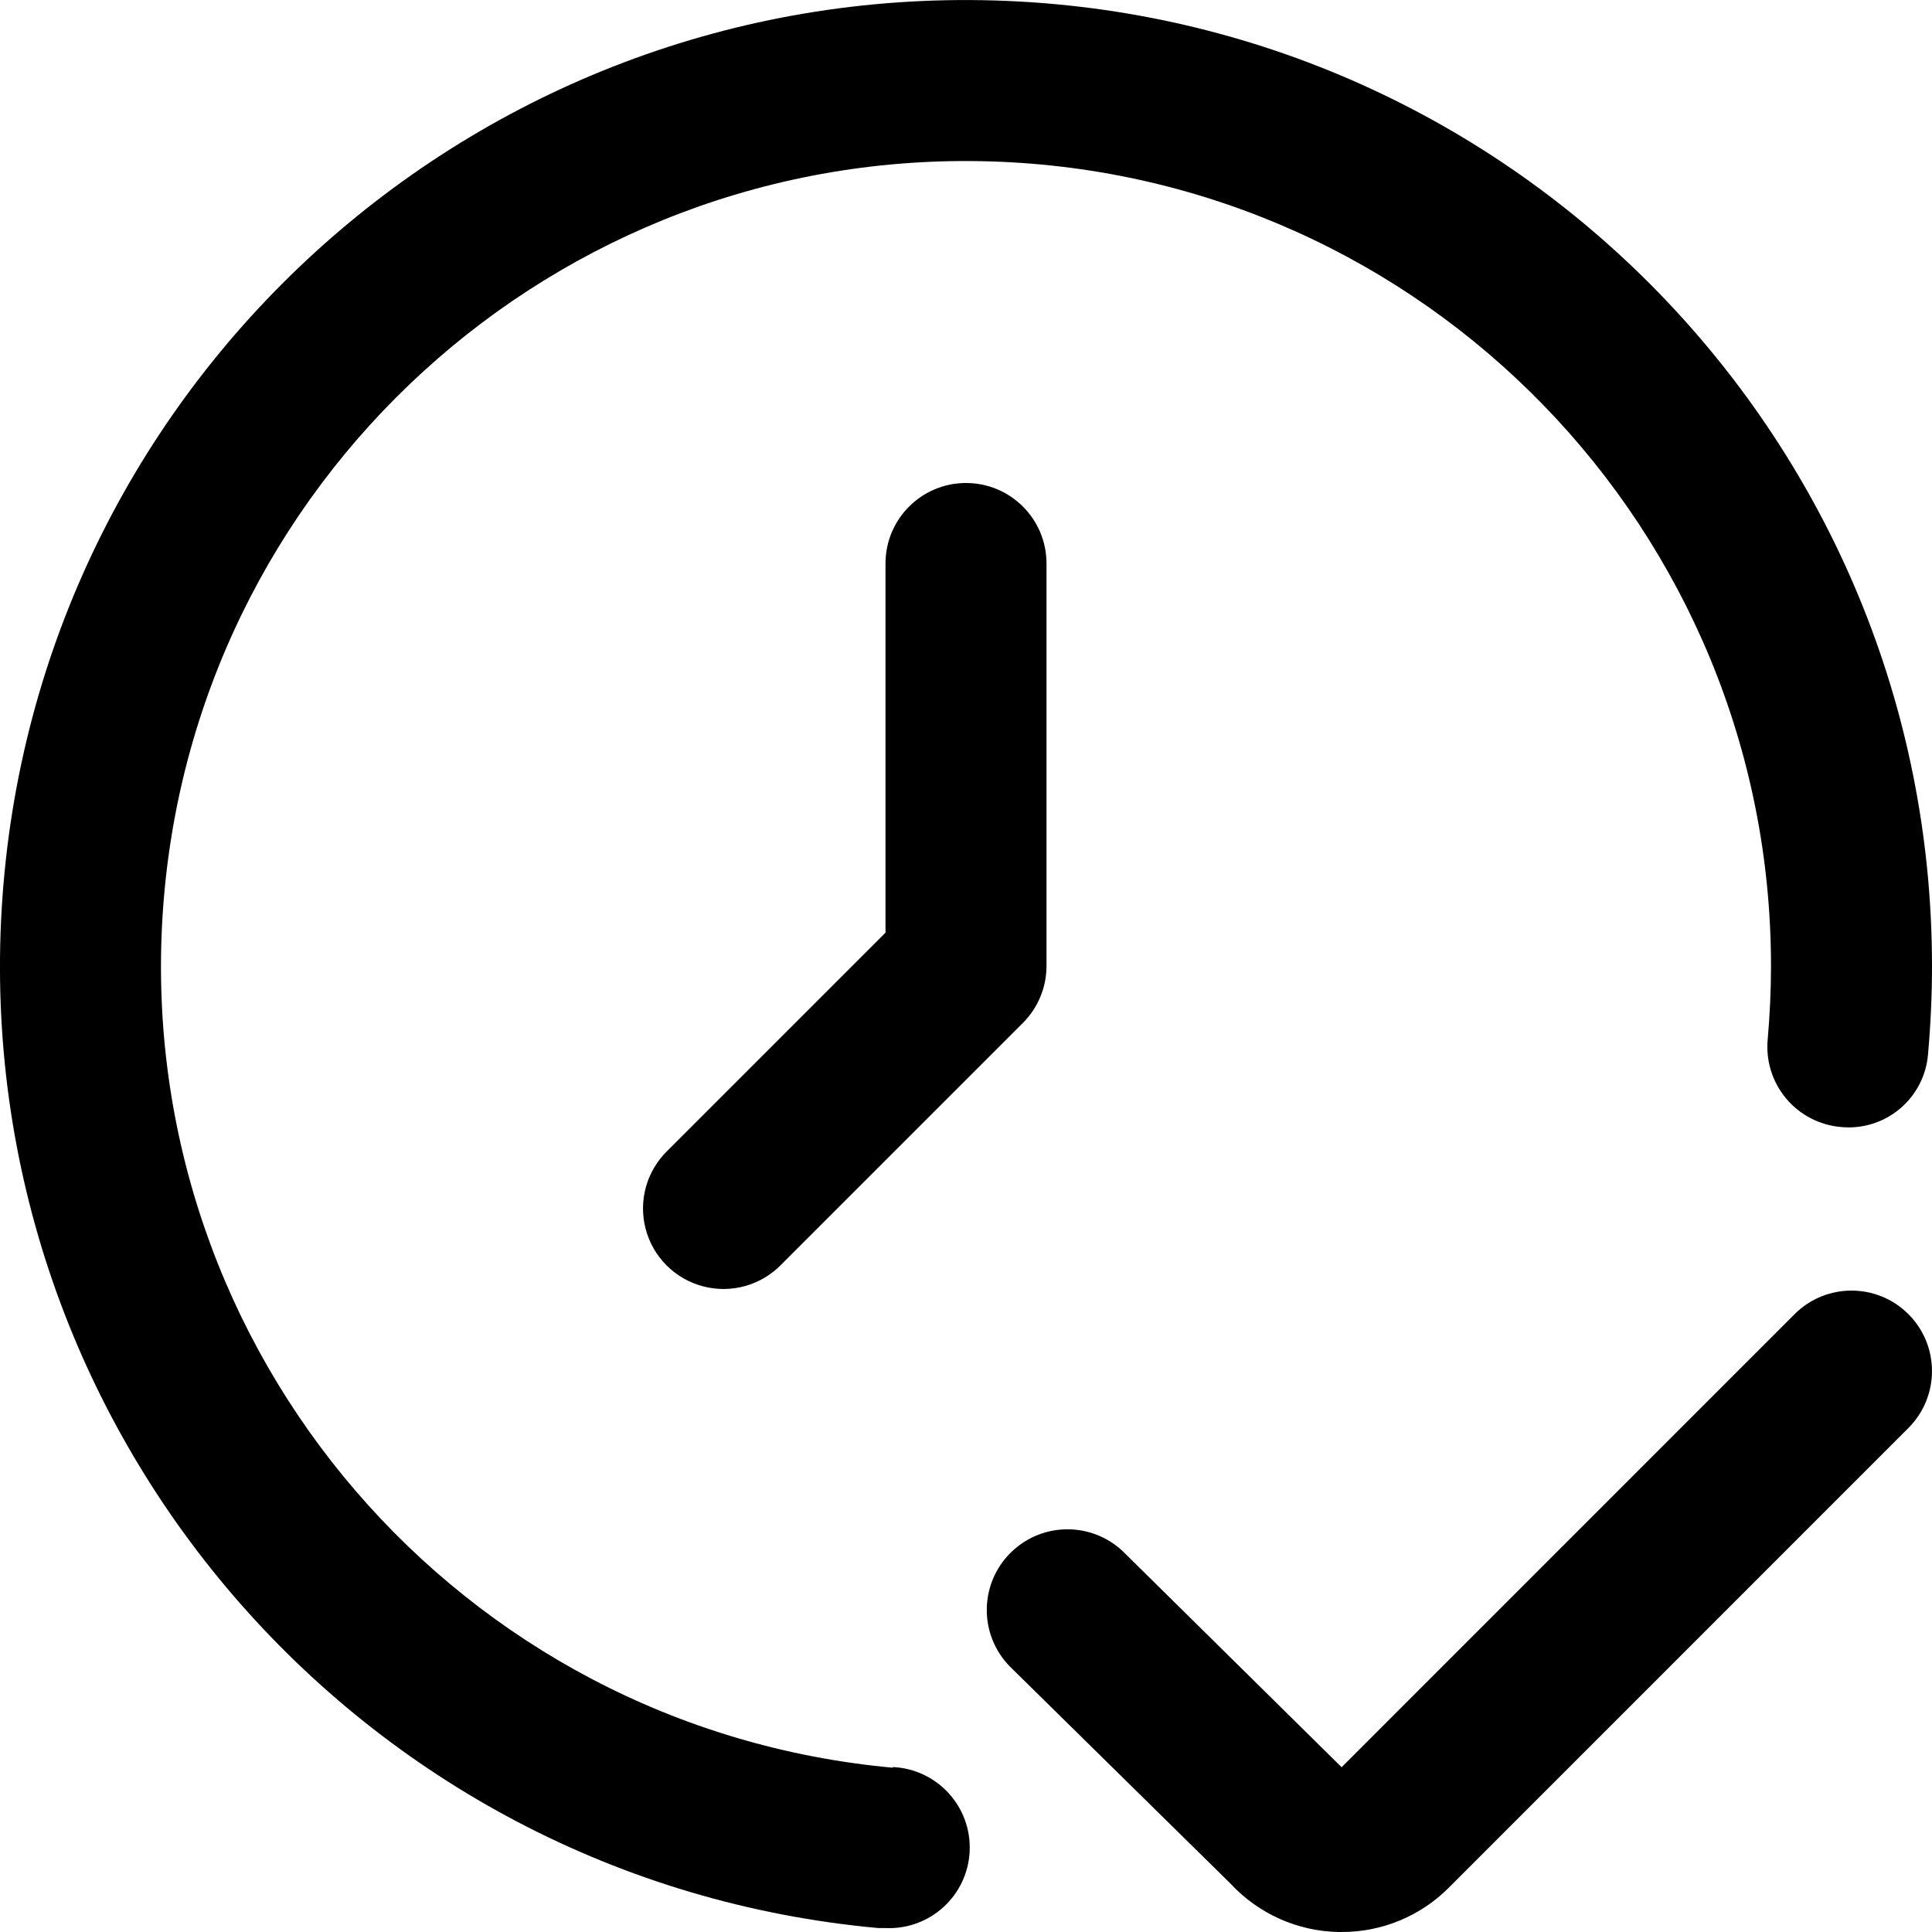
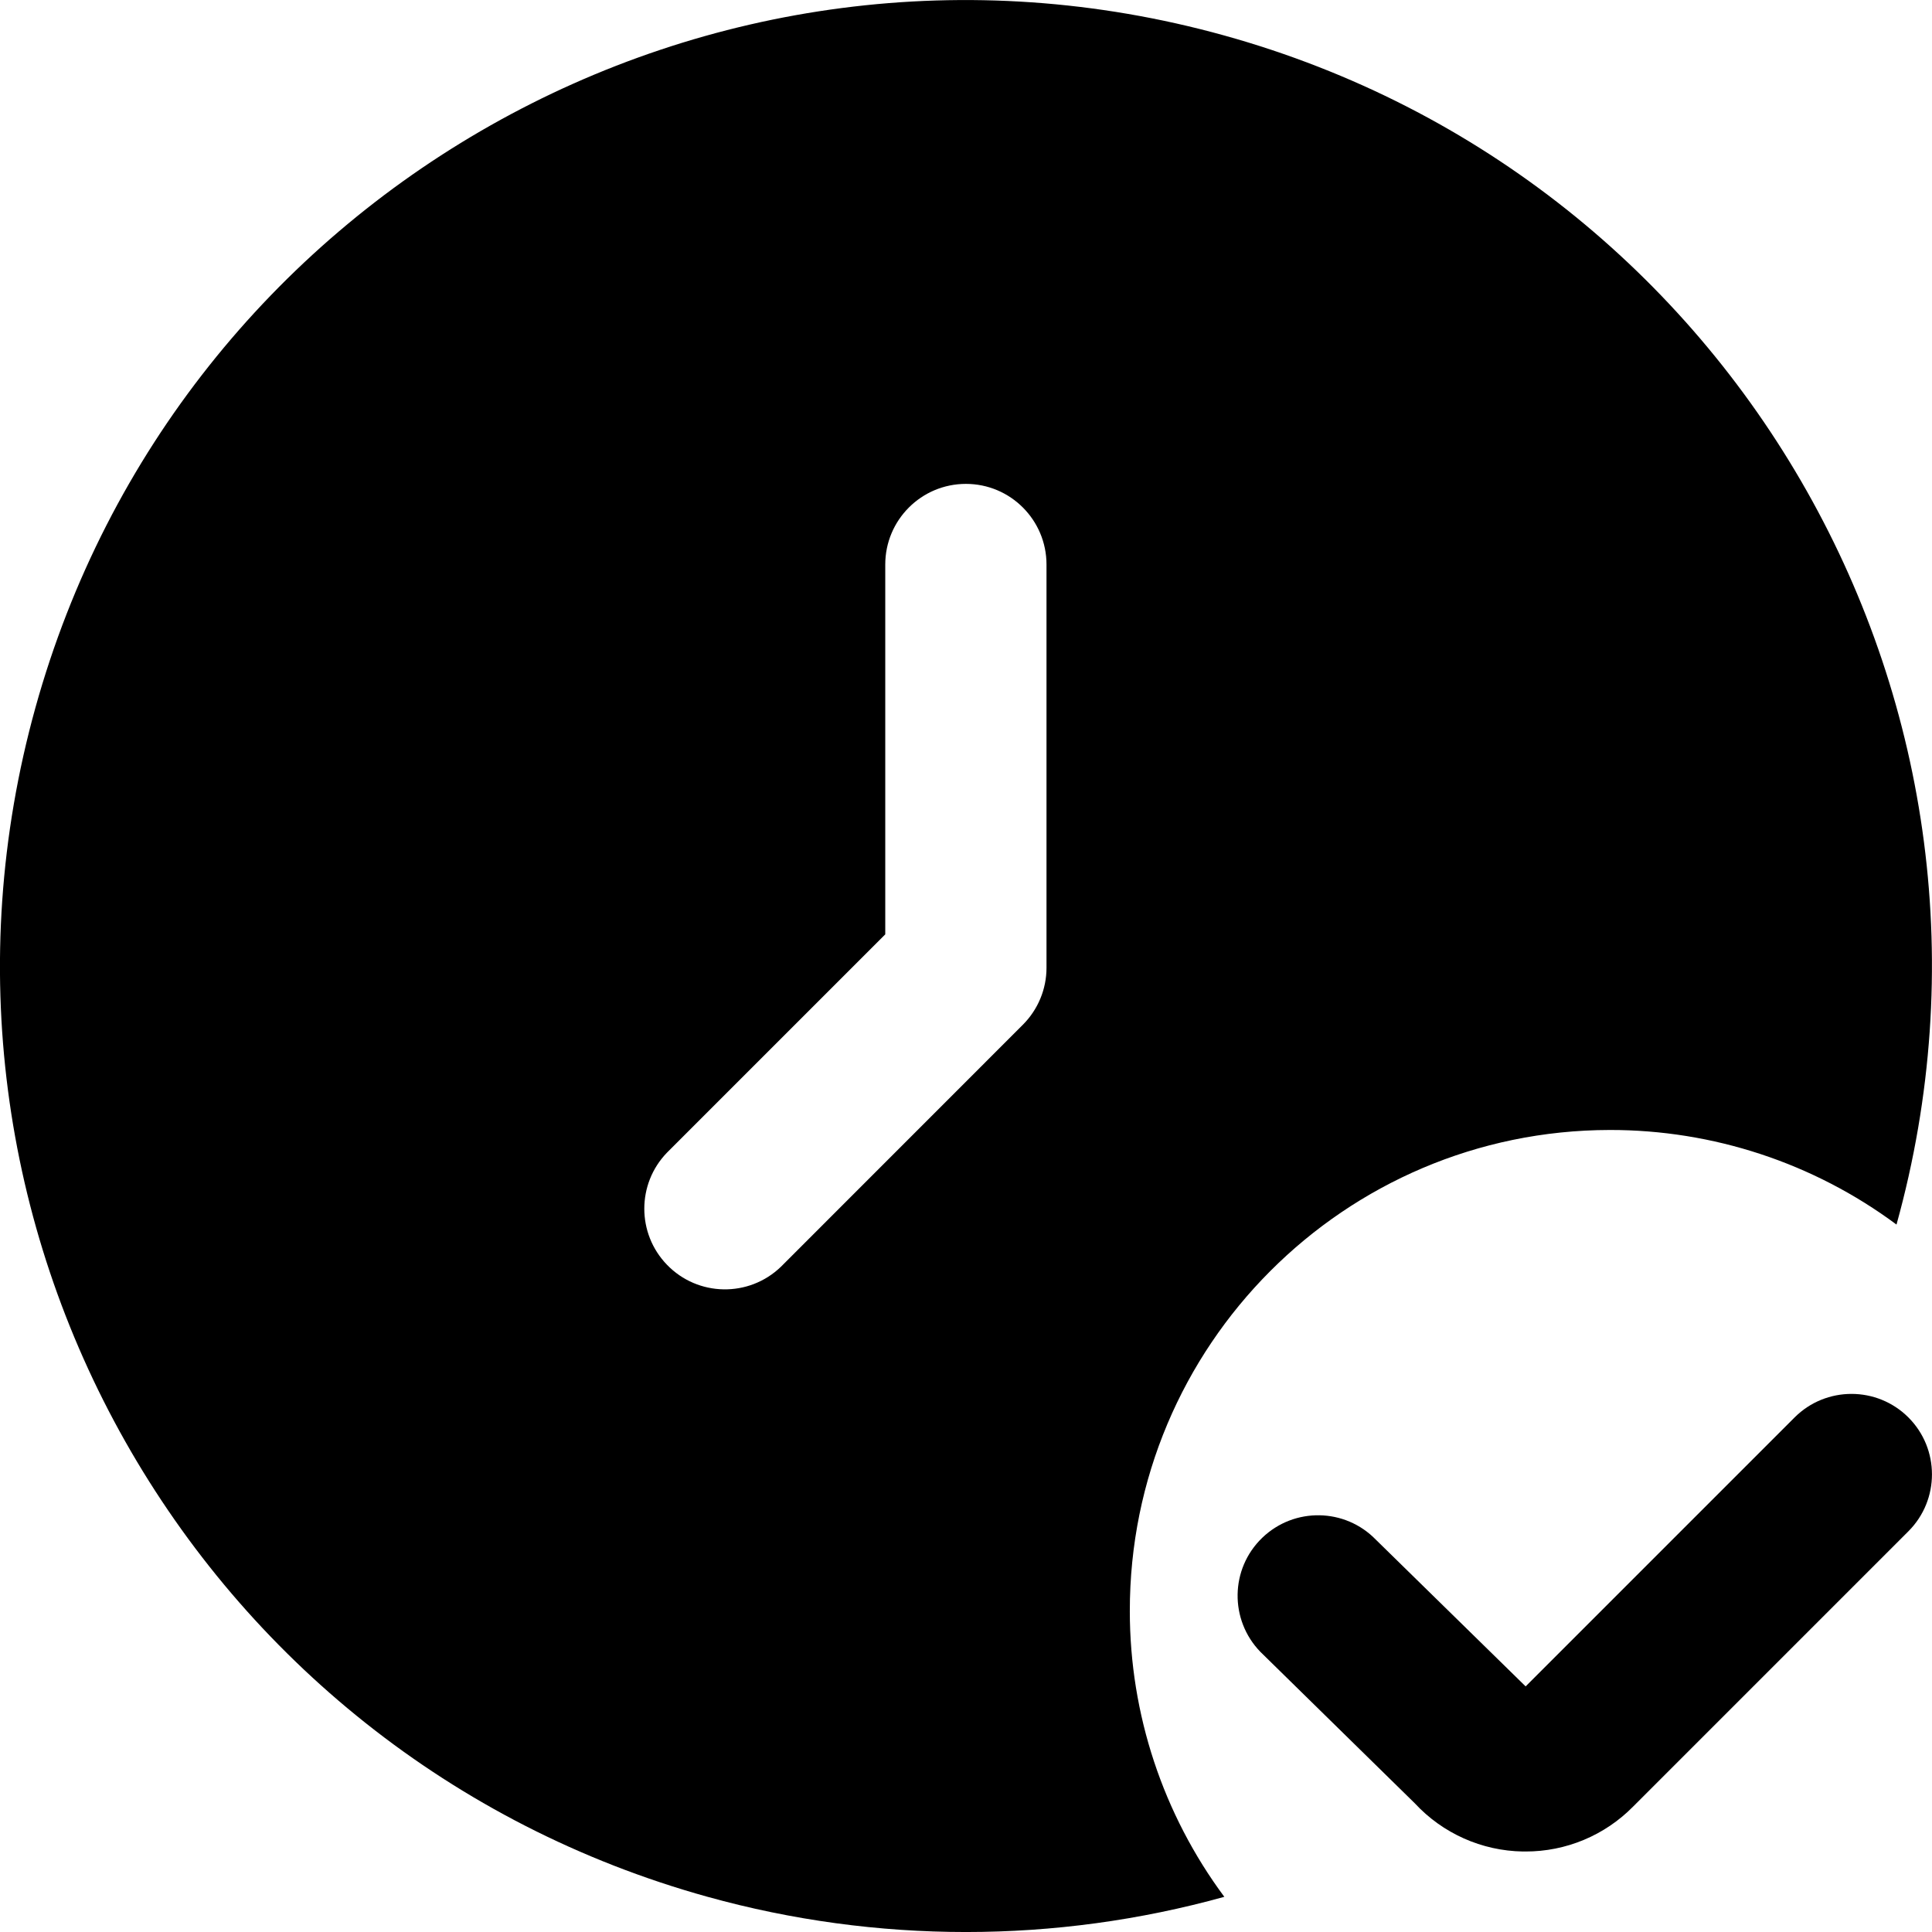
- <svg xmlns="http://www.w3.org/2000/svg" id="Layer_1" height="512" viewBox="0 0 24 24" width="512" data-name="Layer 1">
-   <path d="m23.707 16.325a1 1 0 0 0 -1.414 0l-5.627 5.628-2.688-2.653a1 1 0 0 0 -1.435 1.4l2.744 2.7a1.876 1.876 0 0 0 1.345.6h.033a1.873 1.873 0 0 0 1.335-.553l5.707-5.708a1 1 0 0 0 0-1.414z" />
-   <path d="m11.09 21.959a10 10 0 1 1 10.91-9.959c0 .307-.015.611-.041.911a1 1 0 0 0 .907 1.089.989.989 0 0 0 1.085-.907c.032-.363.049-.726.049-1.093a12 12 0 1 0 -13.09 11.951h.091a1 1 0 0 0 .089-2z" />
-   <path d="m11 7v4.586l-2.707 2.707a1 1 0 1 0 1.414 1.414l3-3a1 1 0 0 0 .293-.707v-5a1 1 0 0 0 -2 0z" />
+ <svg xmlns="http://www.w3.org/2000/svg" id="Layer_1" enable-background="new 0 0 24 24" height="512" viewBox="0 0 24 24" width="512">
+   <path d="m18.951 23h-.033c-.511-.008-.997-.225-1.344-.6l-1.918-1.881c-.384-.397-.375-1.03.022-1.414.001-.001.002-.002.003-.003.397-.381 1.027-.37 1.41.024l1.861 1.823 3.341-3.341c.39-.39 1.024-.39 1.414 0 .39.39.39 1.024 0 1.414l-3.421 3.421c-.352.357-.833.558-1.335.557z" />
+   <path d="m14.035 20.015c-.004-3.297 2.665-5.973 5.961-5.978 1.283-.002 2.533.41 3.563 1.175 1.773-6.385-1.966-12.998-8.35-14.771s-12.996 1.965-14.769 8.35 1.966 12.999 8.35 14.772c2.1.583 4.319.583 6.419 0-.762-1.026-1.174-2.27-1.174-3.548zm-1.035-7.993c0 .266-.106.52-.294.708l-3.005 3.006c-.398.384-1.032.373-1.416-.025-.375-.388-.375-1.004 0-1.392l2.712-2.712v-4.594c0-.553.448-1.002 1.002-1.002.553 0 1.001.449 1.001 1.002z" />
</svg>
